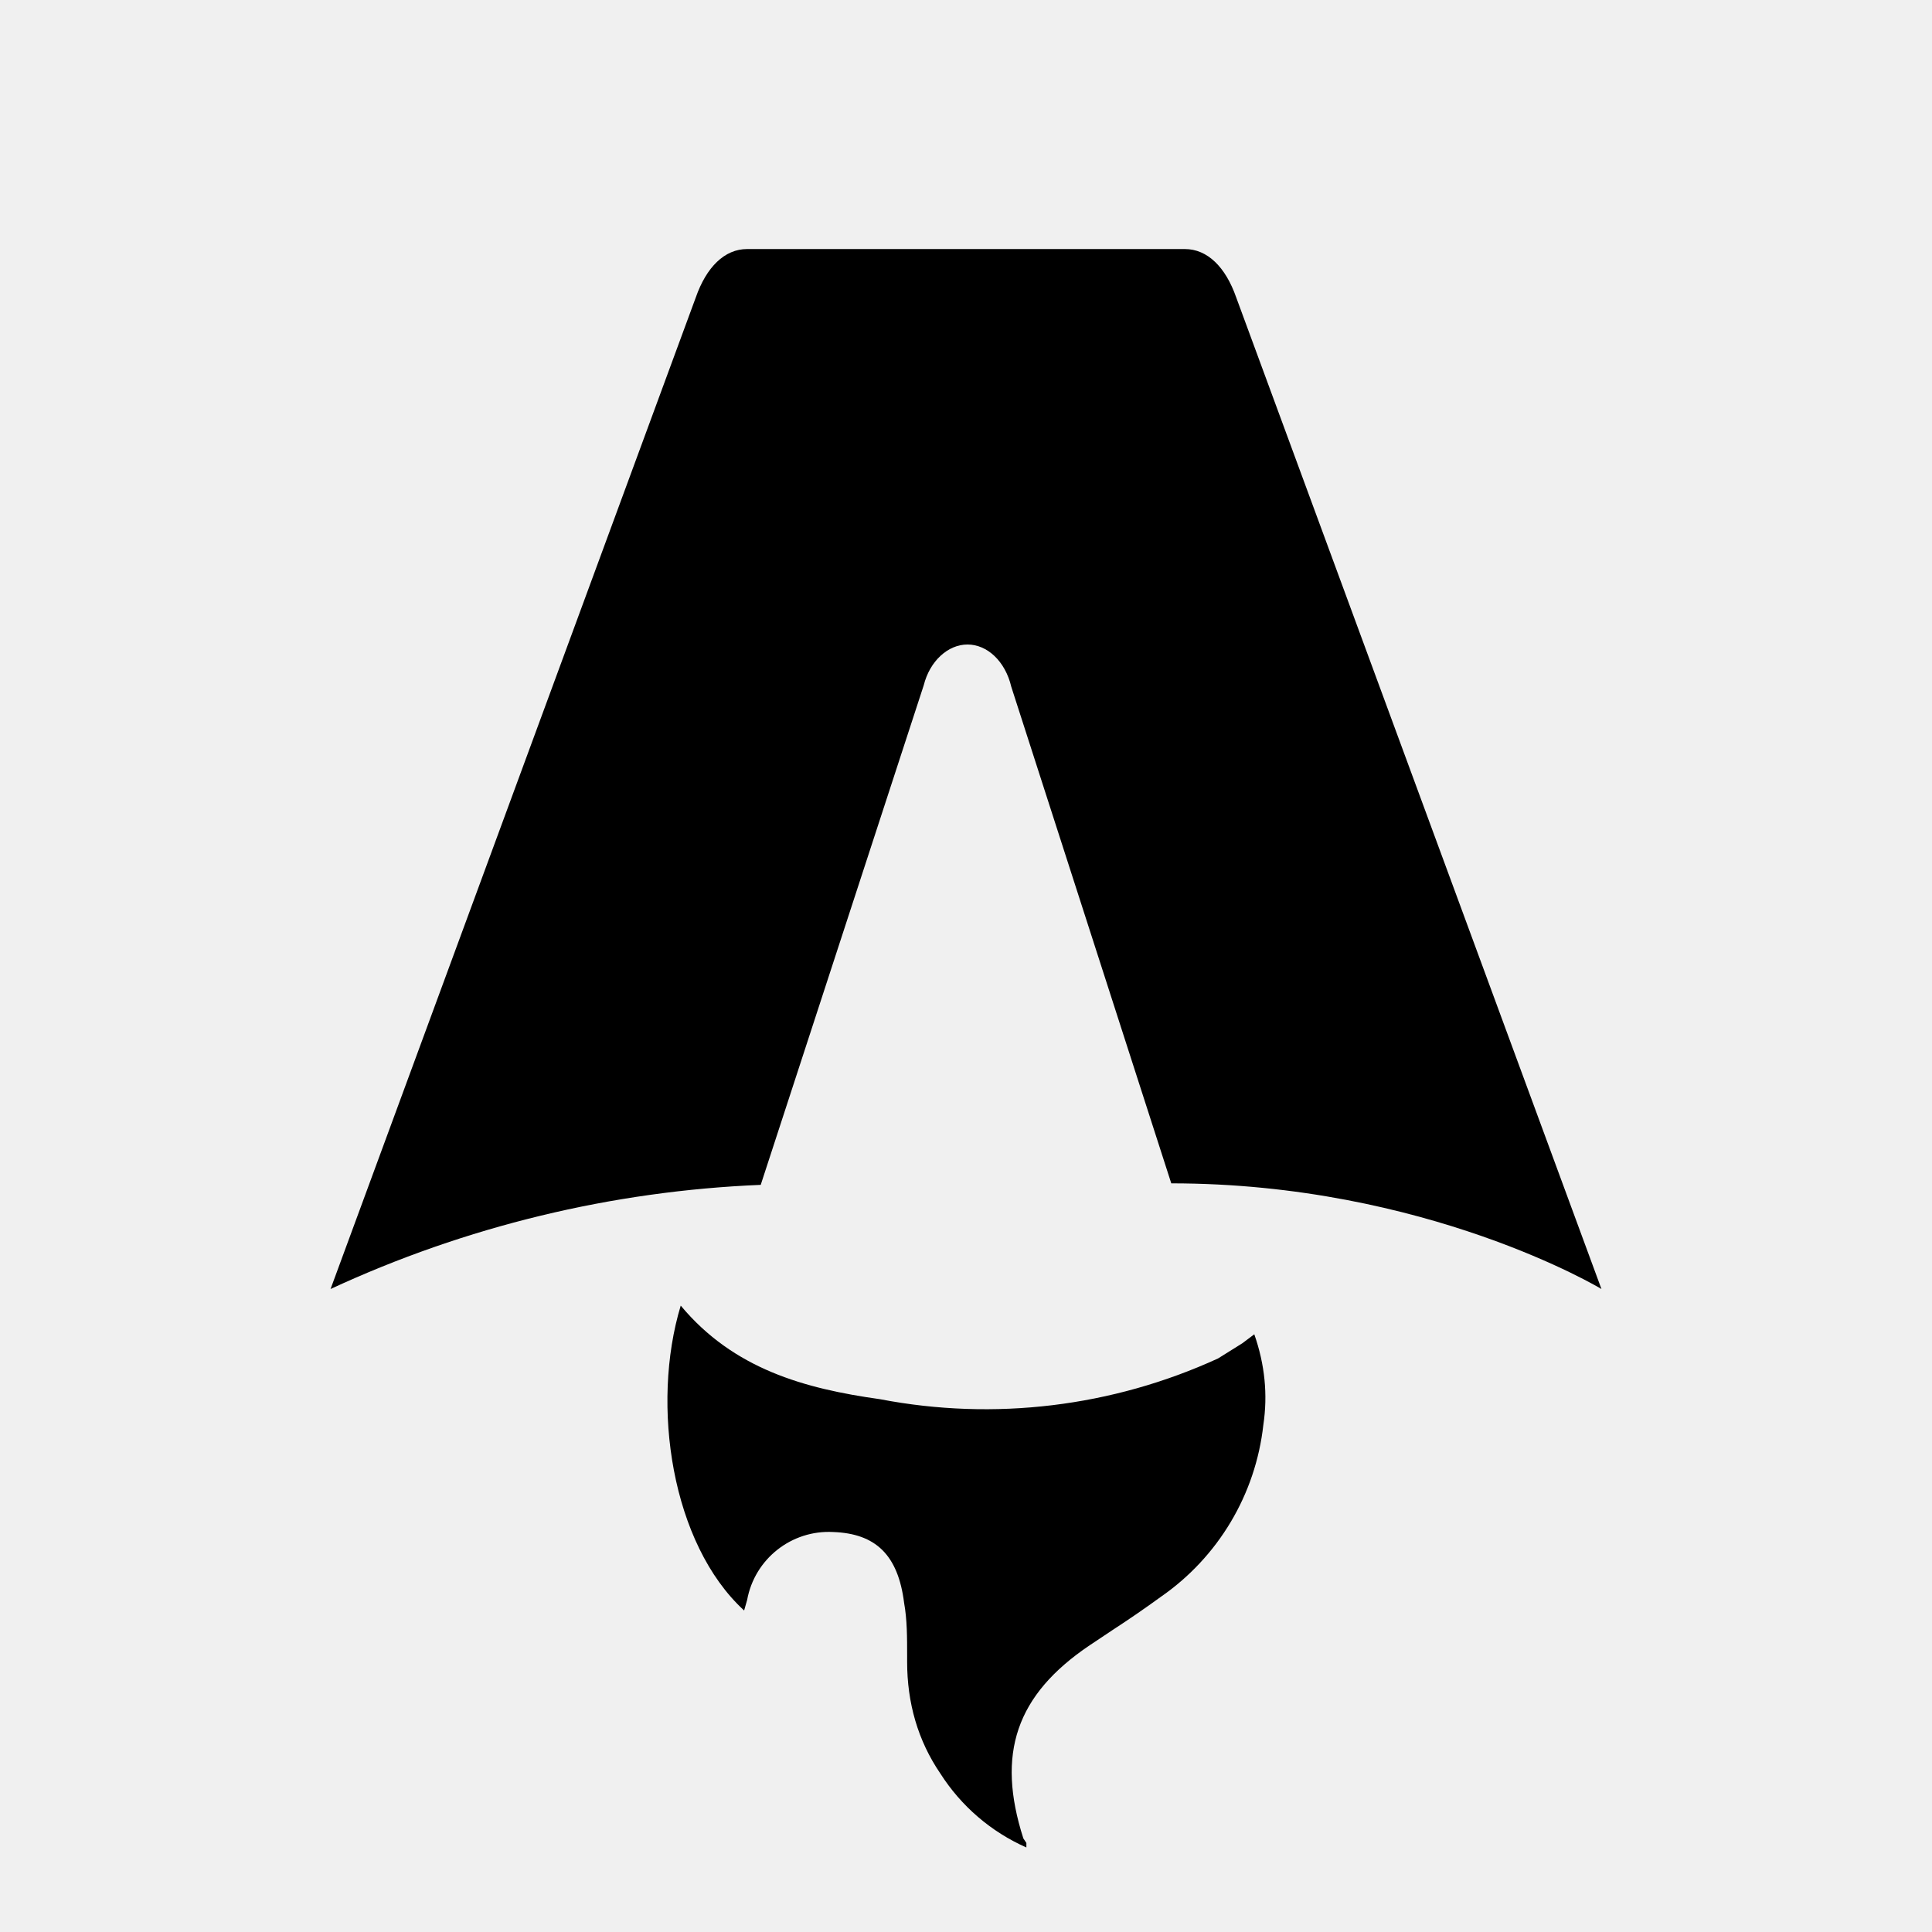
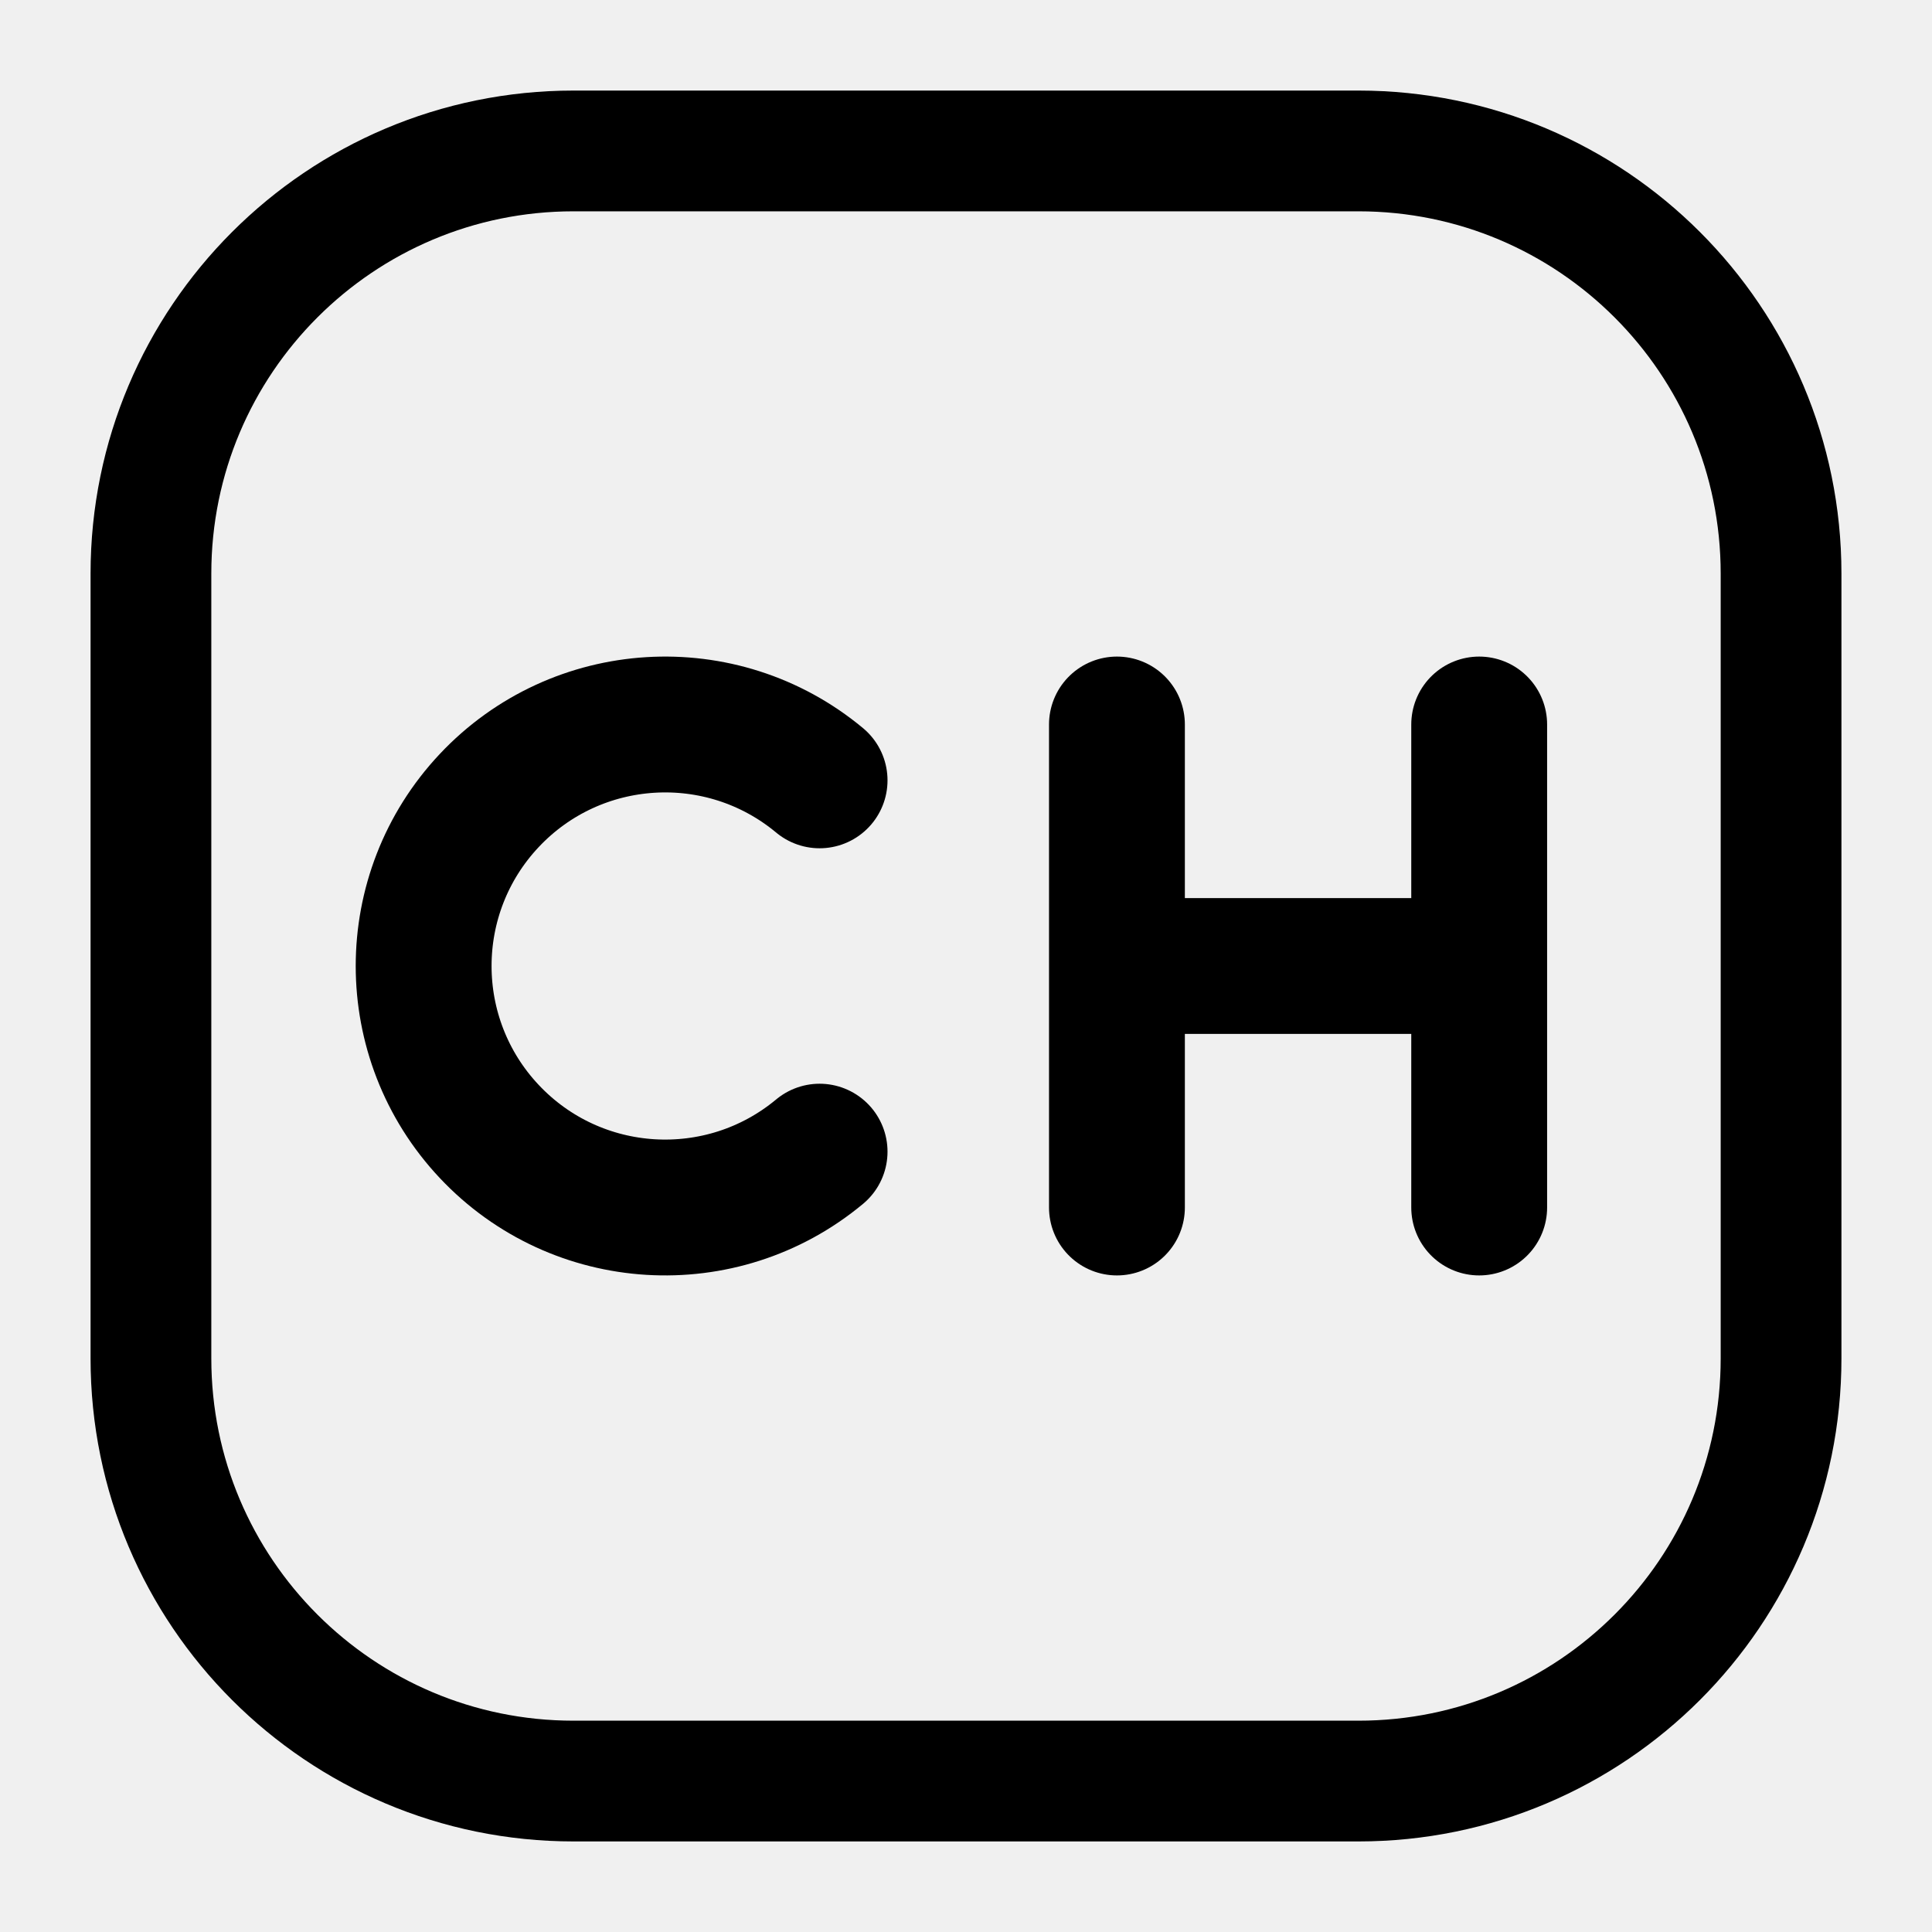
<svg xmlns="http://www.w3.org/2000/svg" fill="none" viewBox="0 0 128 128">
-   <path d="M50.4 78.5a75.1 75.1 0 0 0-28.5 6.9l24.2-65.7c.7-2 1.9-3.2 3.4-3.2h29c1.5 0 2.7 1.2 3.4 3.2l24.2 65.7s-11.6-7-28.5-7L67 45.5c-.4-1.7-1.6-2.8-2.9-2.8-1.3 0-2.5 1.1-2.9 2.7L50.4 78.5Zm-1.1 28.2Zm-4.2-20.2c-2 6.6-.6 15.8 4.2 20.2a17.5 17.5 0 0 1 .2-.7 5.5 5.5 0 0 1 5.7-4.5c2.8.1 4.3 1.5 4.7 4.7.2 1.1.2 2.3.2 3.5v.4c0 2.7.7 5.2 2.2 7.4a13 13 0 0 0 5.7 4.9v-.3l-.2-.3c-1.8-5.6-.5-9.5 4.4-12.8l1.5-1a73 73 0 0 0 3.2-2.2 16 16 0 0 0 6.8-11.4c.3-2 .1-4-.6-6l-.8.6-1.6 1a37 37 0 0 1-22.4 2.7c-5-.7-9.7-2-13.2-6.2Z" />
+   <g stroke-linecap="round" stroke-linejoin="round">
+     <rect x="10" y="10" width="108" height="108" rx="28" stroke-width="8" />
+     <path d="M54.3 51.7A16 16 0 1 0 54.3 76.3" stroke-width="9" />
+     <path d="M74 48v32M98 48v32M74 64h24" stroke-width="9" />
+   </g>
  <style>
-         path { fill: #000; }
+         g { stroke: #000; }
        @media (prefers-color-scheme: dark) {
-             path { fill: #FFF; }
+             g { stroke: #FFF; }
        }
    </style>
</svg>
